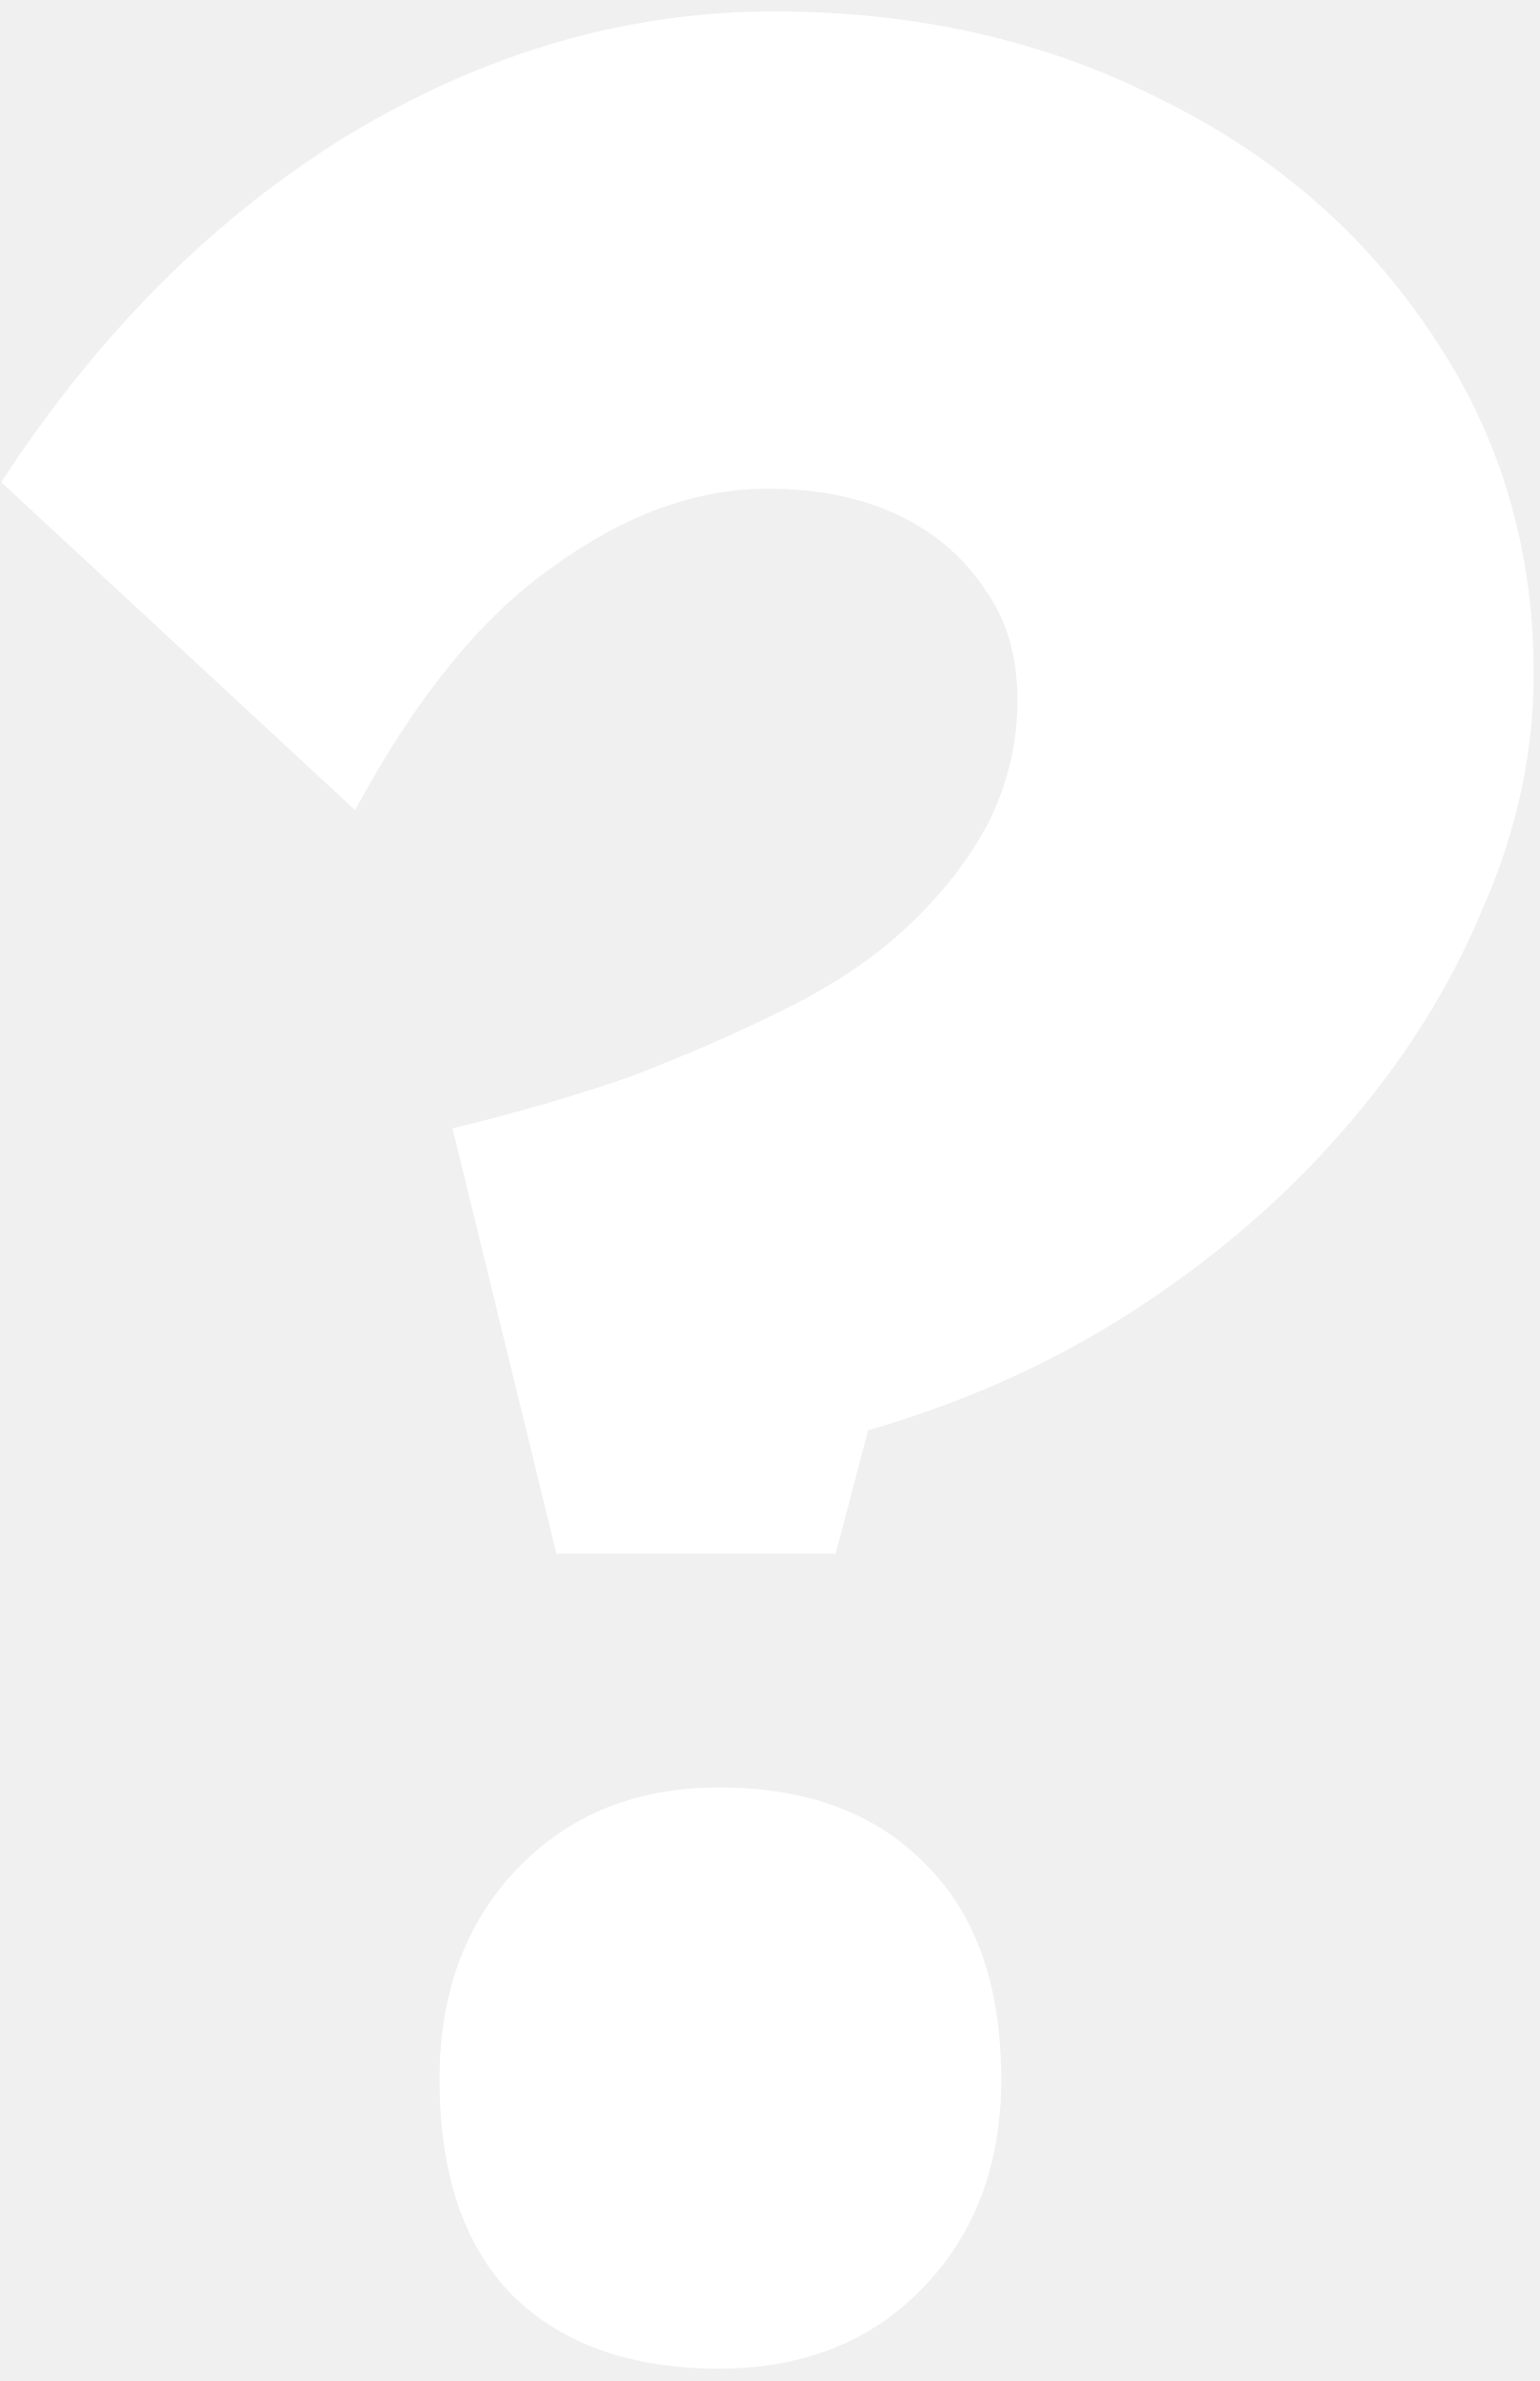
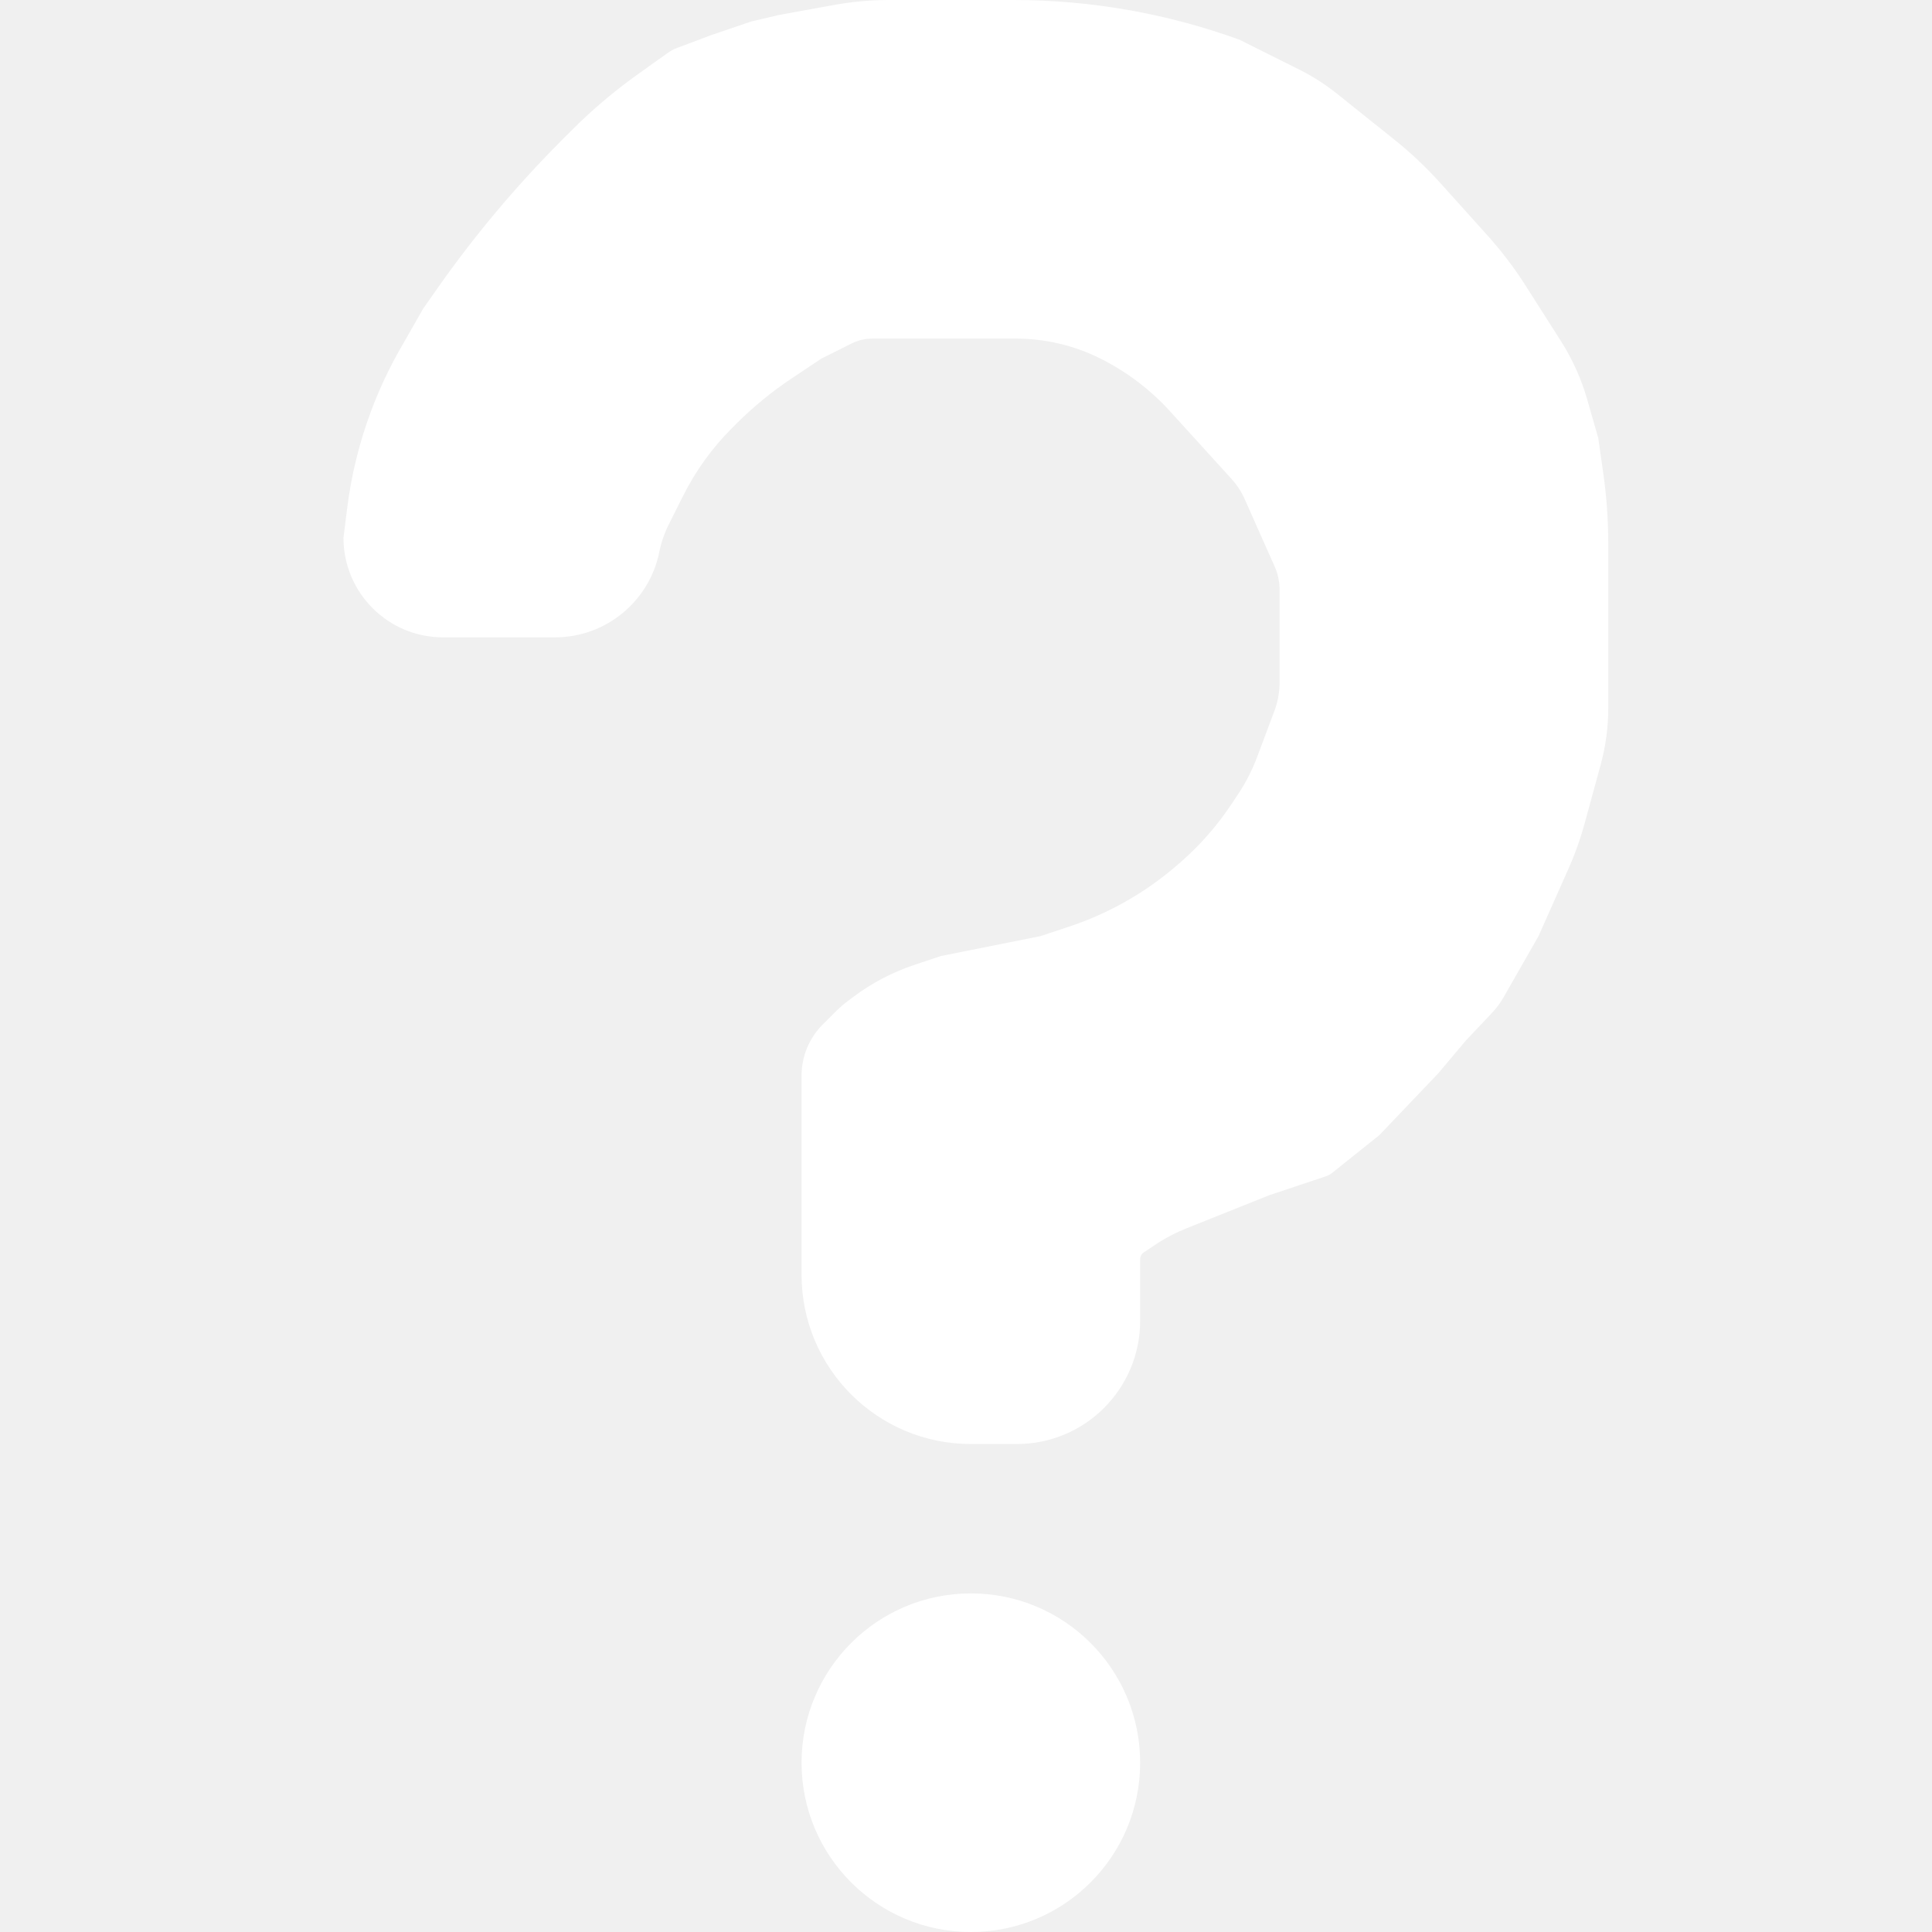
- <svg xmlns="http://www.w3.org/2000/svg" width="64" height="99" viewBox="0 0 64 99" fill="none">
-   <path d="M23.136 64.6L18.816 46.915C21.426 46.285 23.901 45.565 26.241 44.755C28.581 43.855 30.741 42.91 32.721 41.92C34.701 40.93 36.366 39.805 37.716 38.545C39.156 37.195 40.281 35.755 41.091 34.225C41.901 32.605 42.306 30.895 42.306 29.095C42.306 27.295 41.856 25.765 40.956 24.505C40.056 23.155 38.841 22.12 37.311 21.4C35.781 20.68 33.981 20.32 31.911 20.32C28.941 20.32 25.971 21.4 23.001 23.56C20.031 25.63 17.286 29.005 14.766 33.685L0.051 20.05C4.101 13.84 8.916 9.025 14.496 5.605C20.166 2.185 26.061 0.475 32.181 0.475C38.121 0.475 43.476 1.69 48.246 4.12C53.016 6.46 56.796 9.745 59.586 13.975C62.376 18.115 63.771 22.795 63.771 28.015C63.771 31.345 63.051 34.63 61.611 37.87C60.261 41.11 58.326 44.17 55.806 47.05C53.376 49.84 50.496 52.315 47.166 54.475C43.836 56.635 40.146 58.3 36.096 59.47L34.746 64.6H23.136ZM18.276 86.47C18.276 82.87 19.356 79.945 21.516 77.695C23.676 75.445 26.466 74.32 29.886 74.32C33.576 74.32 36.456 75.4 38.526 77.56C40.596 79.63 41.631 82.6 41.631 86.47C41.631 89.98 40.551 92.86 38.391 95.11C36.231 97.36 33.396 98.485 29.886 98.485C26.196 98.485 23.316 97.45 21.246 95.38C19.266 93.31 18.276 90.34 18.276 86.47Z" fill="white" />
+ <svg xmlns="http://www.w3.org/2000/svg" width="90" height="90" viewBox="0 0 90 90" fill="none">
+   <path d="M37.34 82.113C37.34 77.758 40.871 74.227 45.227 74.227V74.227C49.583 74.227 53.113 77.758 53.113 82.113V82.113C53.113 86.469 49.583 90 45.227 90V90C40.871 90 37.34 86.469 37.34 82.113V82.113Z" fill="white" />
+   <path d="M25.851 29.691C28.215 29.691 30.251 28.022 30.715 25.703V25.703C30.802 25.271 30.945 24.852 31.142 24.457L31.773 23.196L31.821 23.101C32.404 21.935 33.171 20.87 34.093 19.948V19.948L34.302 19.739C35.088 18.953 35.951 18.246 36.876 17.629V17.629L38.268 16.701L39.196 16.237L39.66 16.005V16.005C39.965 15.853 40.301 15.773 40.642 15.773H40.704H41.283H42.443H44.763H47.083H47.327C48.692 15.773 50.037 16.091 51.258 16.701V16.701V16.701C52.484 17.314 53.587 18.149 54.509 19.164L57.368 22.309C57.623 22.589 57.831 22.908 57.984 23.254V23.254L58.217 23.776L58.68 24.82L59.144 25.863L59.376 26.385V26.385C59.529 26.729 59.608 27.102 59.608 27.478V27.603V28.299V29.691V31.082V31.778V31.778C59.608 32.239 59.526 32.695 59.364 33.126L59.26 33.402L58.912 34.33L58.564 35.258V35.258C58.333 35.874 58.032 36.462 57.667 37.01L57.355 37.478C56.695 38.468 55.907 39.366 55.013 40.149L54.885 40.26C53.41 41.551 51.691 42.536 49.831 43.156L48.474 43.608L43.835 44.536L42.582 44.954C41.568 45.292 40.616 45.791 39.761 46.432L39.503 46.625C39.299 46.779 39.105 46.947 38.924 47.127L38.324 47.727C37.694 48.357 37.34 49.212 37.34 50.103V50.103V59.381C37.34 63.737 40.871 67.268 45.227 67.268H47.372C50.543 67.268 53.113 64.697 53.113 61.526V58.663C53.113 58.532 53.179 58.41 53.287 58.338V58.338L53.461 58.222L53.809 57.99V57.99C54.272 57.681 54.765 57.422 55.282 57.215L56.825 56.598L59.144 55.67L60.536 55.206L61.232 54.974L61.58 54.858L61.754 54.8V54.8C61.869 54.762 61.976 54.703 62.071 54.628L62.073 54.626L62.218 54.51L62.508 54.278L63.088 53.814L63.667 53.35L64.247 52.887L64.936 52.165L65.624 51.443L66.312 50.722L67 50L67.64 49.24L67.96 48.859L68.279 48.479L68.663 48.074L69.047 47.667L69.431 47.262L69.493 47.195C69.707 46.97 69.892 46.719 70.046 46.45V46.45L70.278 46.044L70.742 45.232L71.206 44.42L71.67 43.608L72.134 42.564L72.598 41.521L73.062 40.477V40.477C73.371 39.782 73.626 39.065 73.826 38.331L73.874 38.157L74.222 36.881L74.57 35.606V35.606C74.8 34.759 74.918 33.885 74.918 33.008V31.662V28.995V26.327V25.3C74.918 24.208 74.84 23.117 74.686 22.036V22.036L74.454 20.412L73.99 18.789L73.941 18.619C73.666 17.655 73.252 16.735 72.714 15.889V15.889L71.902 14.613L71.09 13.338V13.338C70.55 12.489 69.94 11.686 69.267 10.938L69.234 10.902L68.191 9.742L67.147 8.582L67.097 8.527C66.435 7.792 65.715 7.112 64.943 6.495V6.495L63.783 5.567L62.624 4.639L62.274 4.359C61.735 3.929 61.153 3.556 60.536 3.247V3.247L59.608 2.784L58.68 2.32L57.753 1.856V1.856C54.377 0.628 50.812 0 47.219 0H41.42C40.558 0 39.697 0.078 38.848 0.232V0.232L37.572 0.464L36.296 0.696L35 1L34.083 1.312L33.165 1.624L32.237 1.972L31.773 2.146L31.541 2.233V2.233C31.387 2.29 31.24 2.369 31.106 2.465V2.465L30.903 2.61L30.497 2.899L29.686 3.479V3.479C28.605 4.251 27.59 5.111 26.651 6.05L26.206 6.495V6.495C24.045 8.656 22.078 11.001 20.325 13.505L19.711 14.381L18.653 16.233C18.122 17.162 17.667 18.132 17.291 19.134V19.134C16.742 20.6 16.366 22.125 16.172 23.678L16 25.052V25.052C16 27.614 18.077 29.691 20.639 29.691H25.851Z" fill="white" />
</svg>
